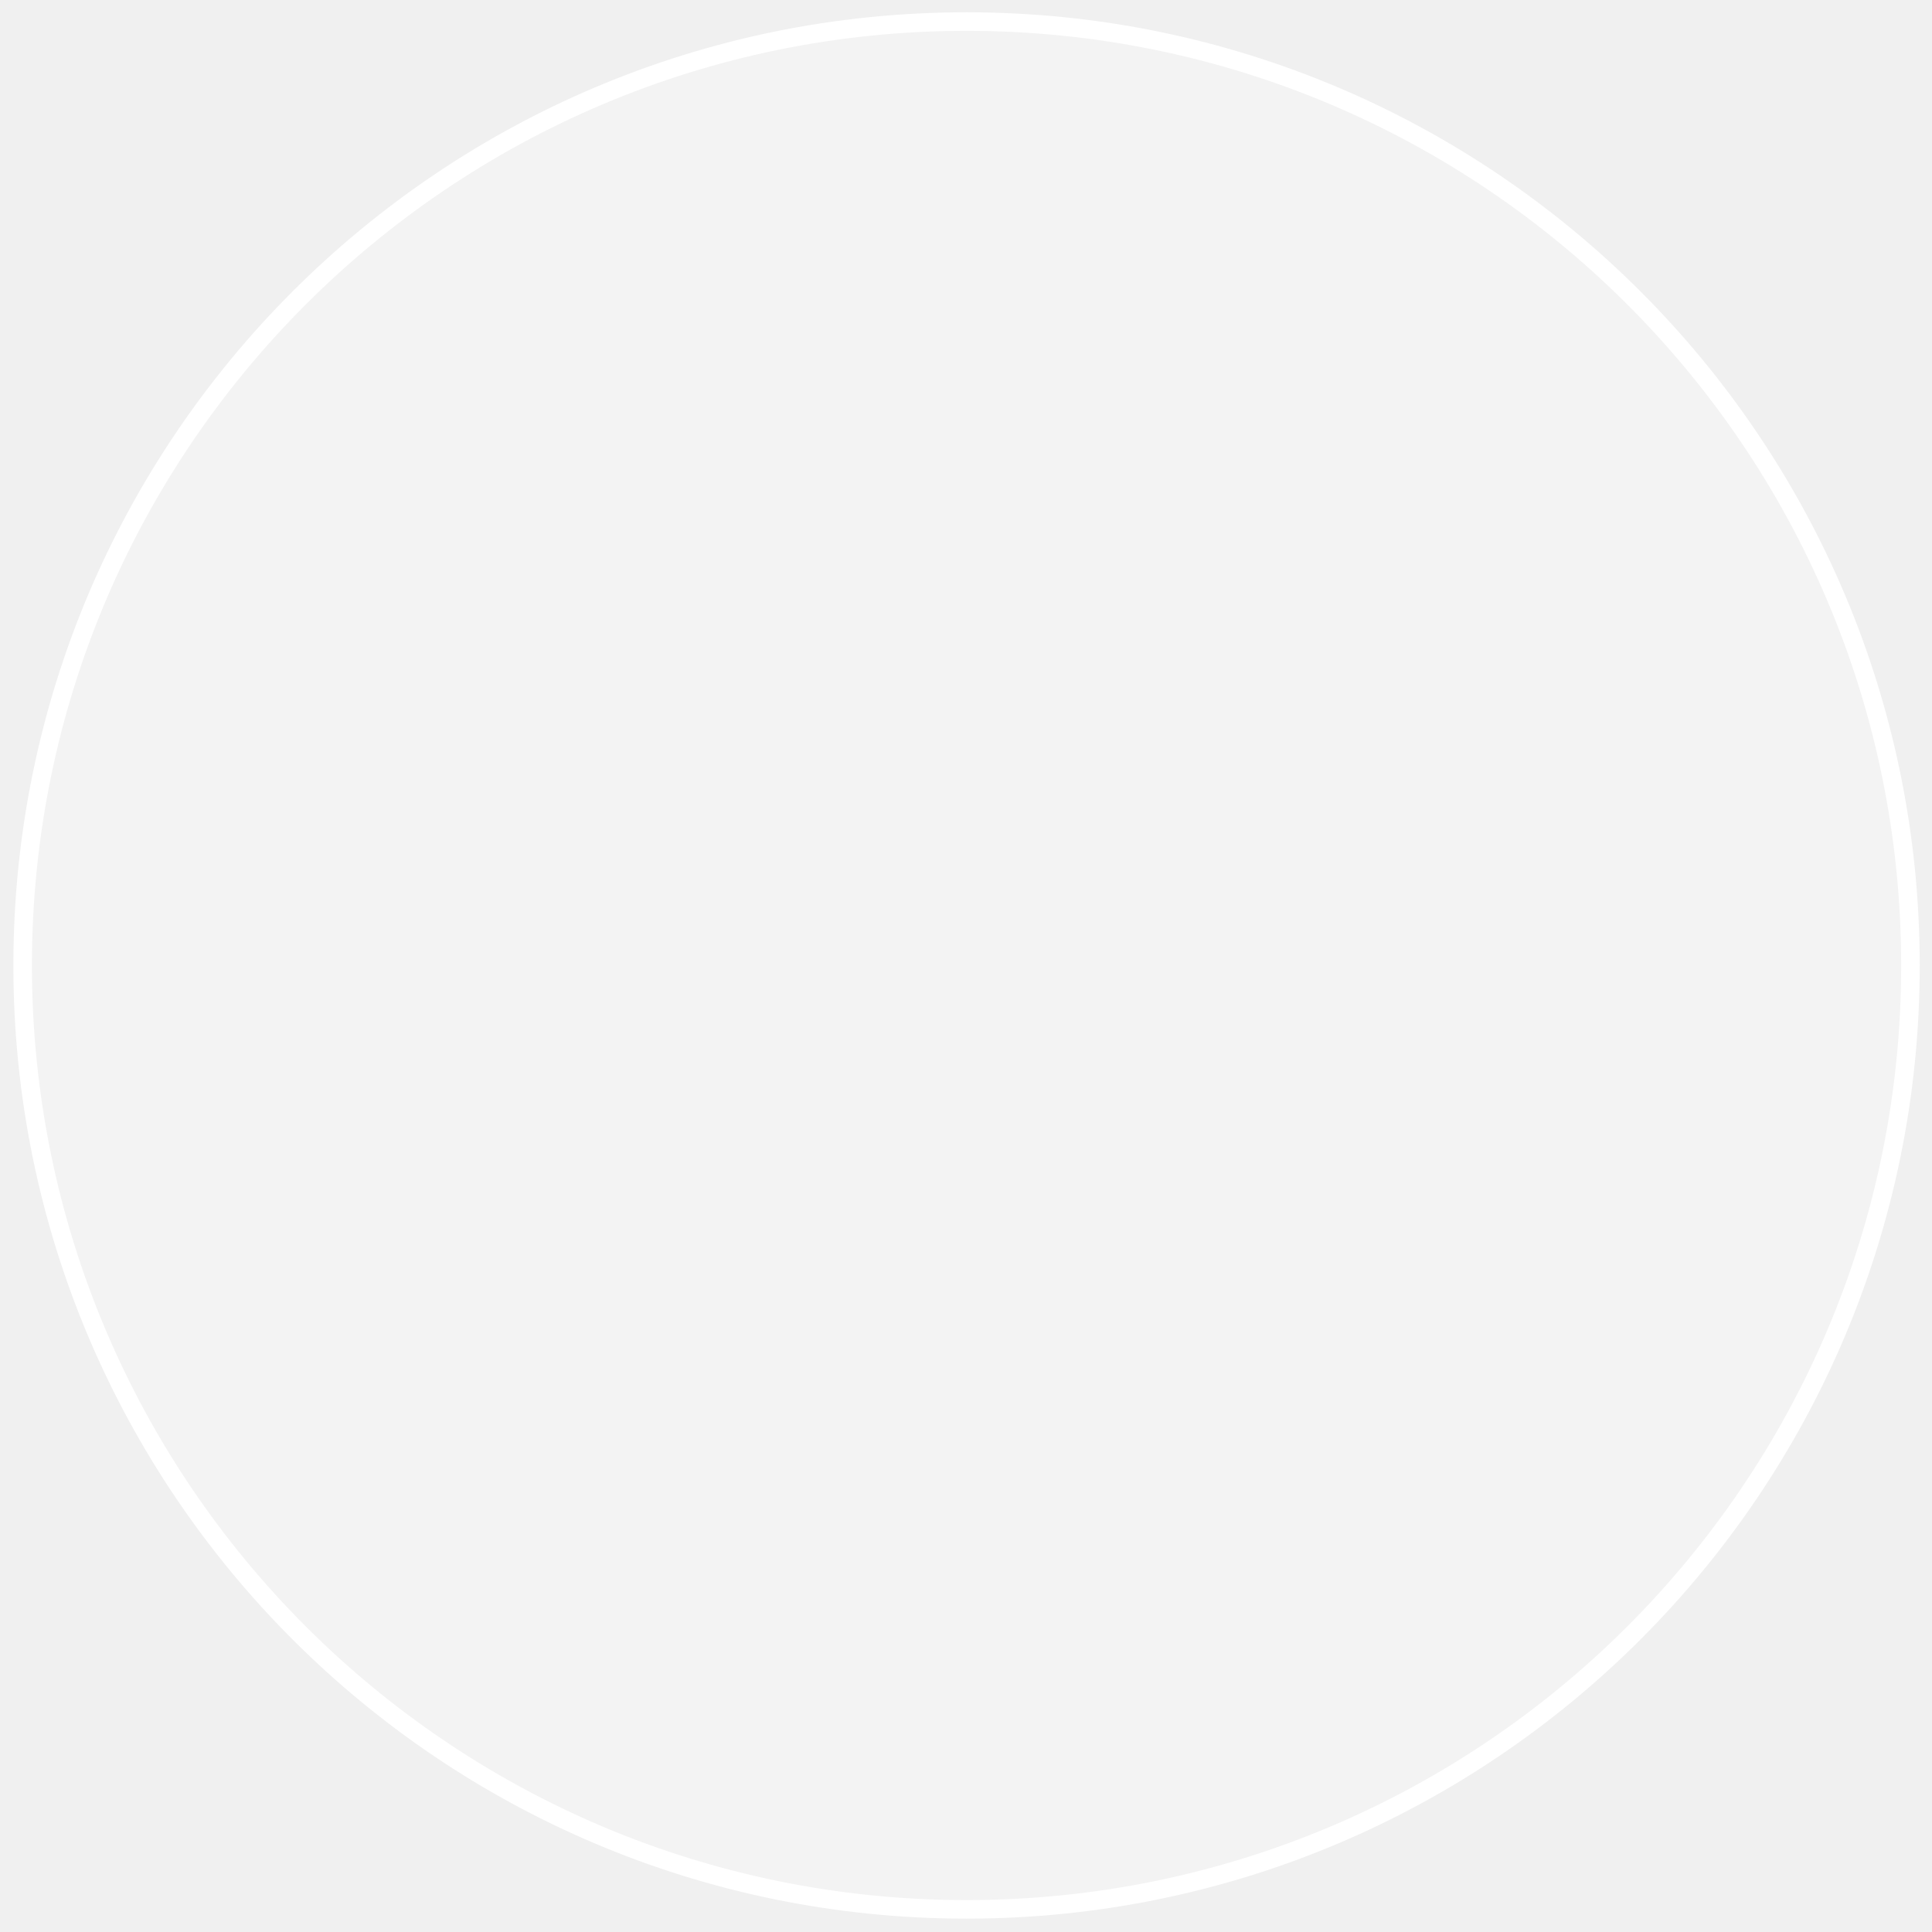
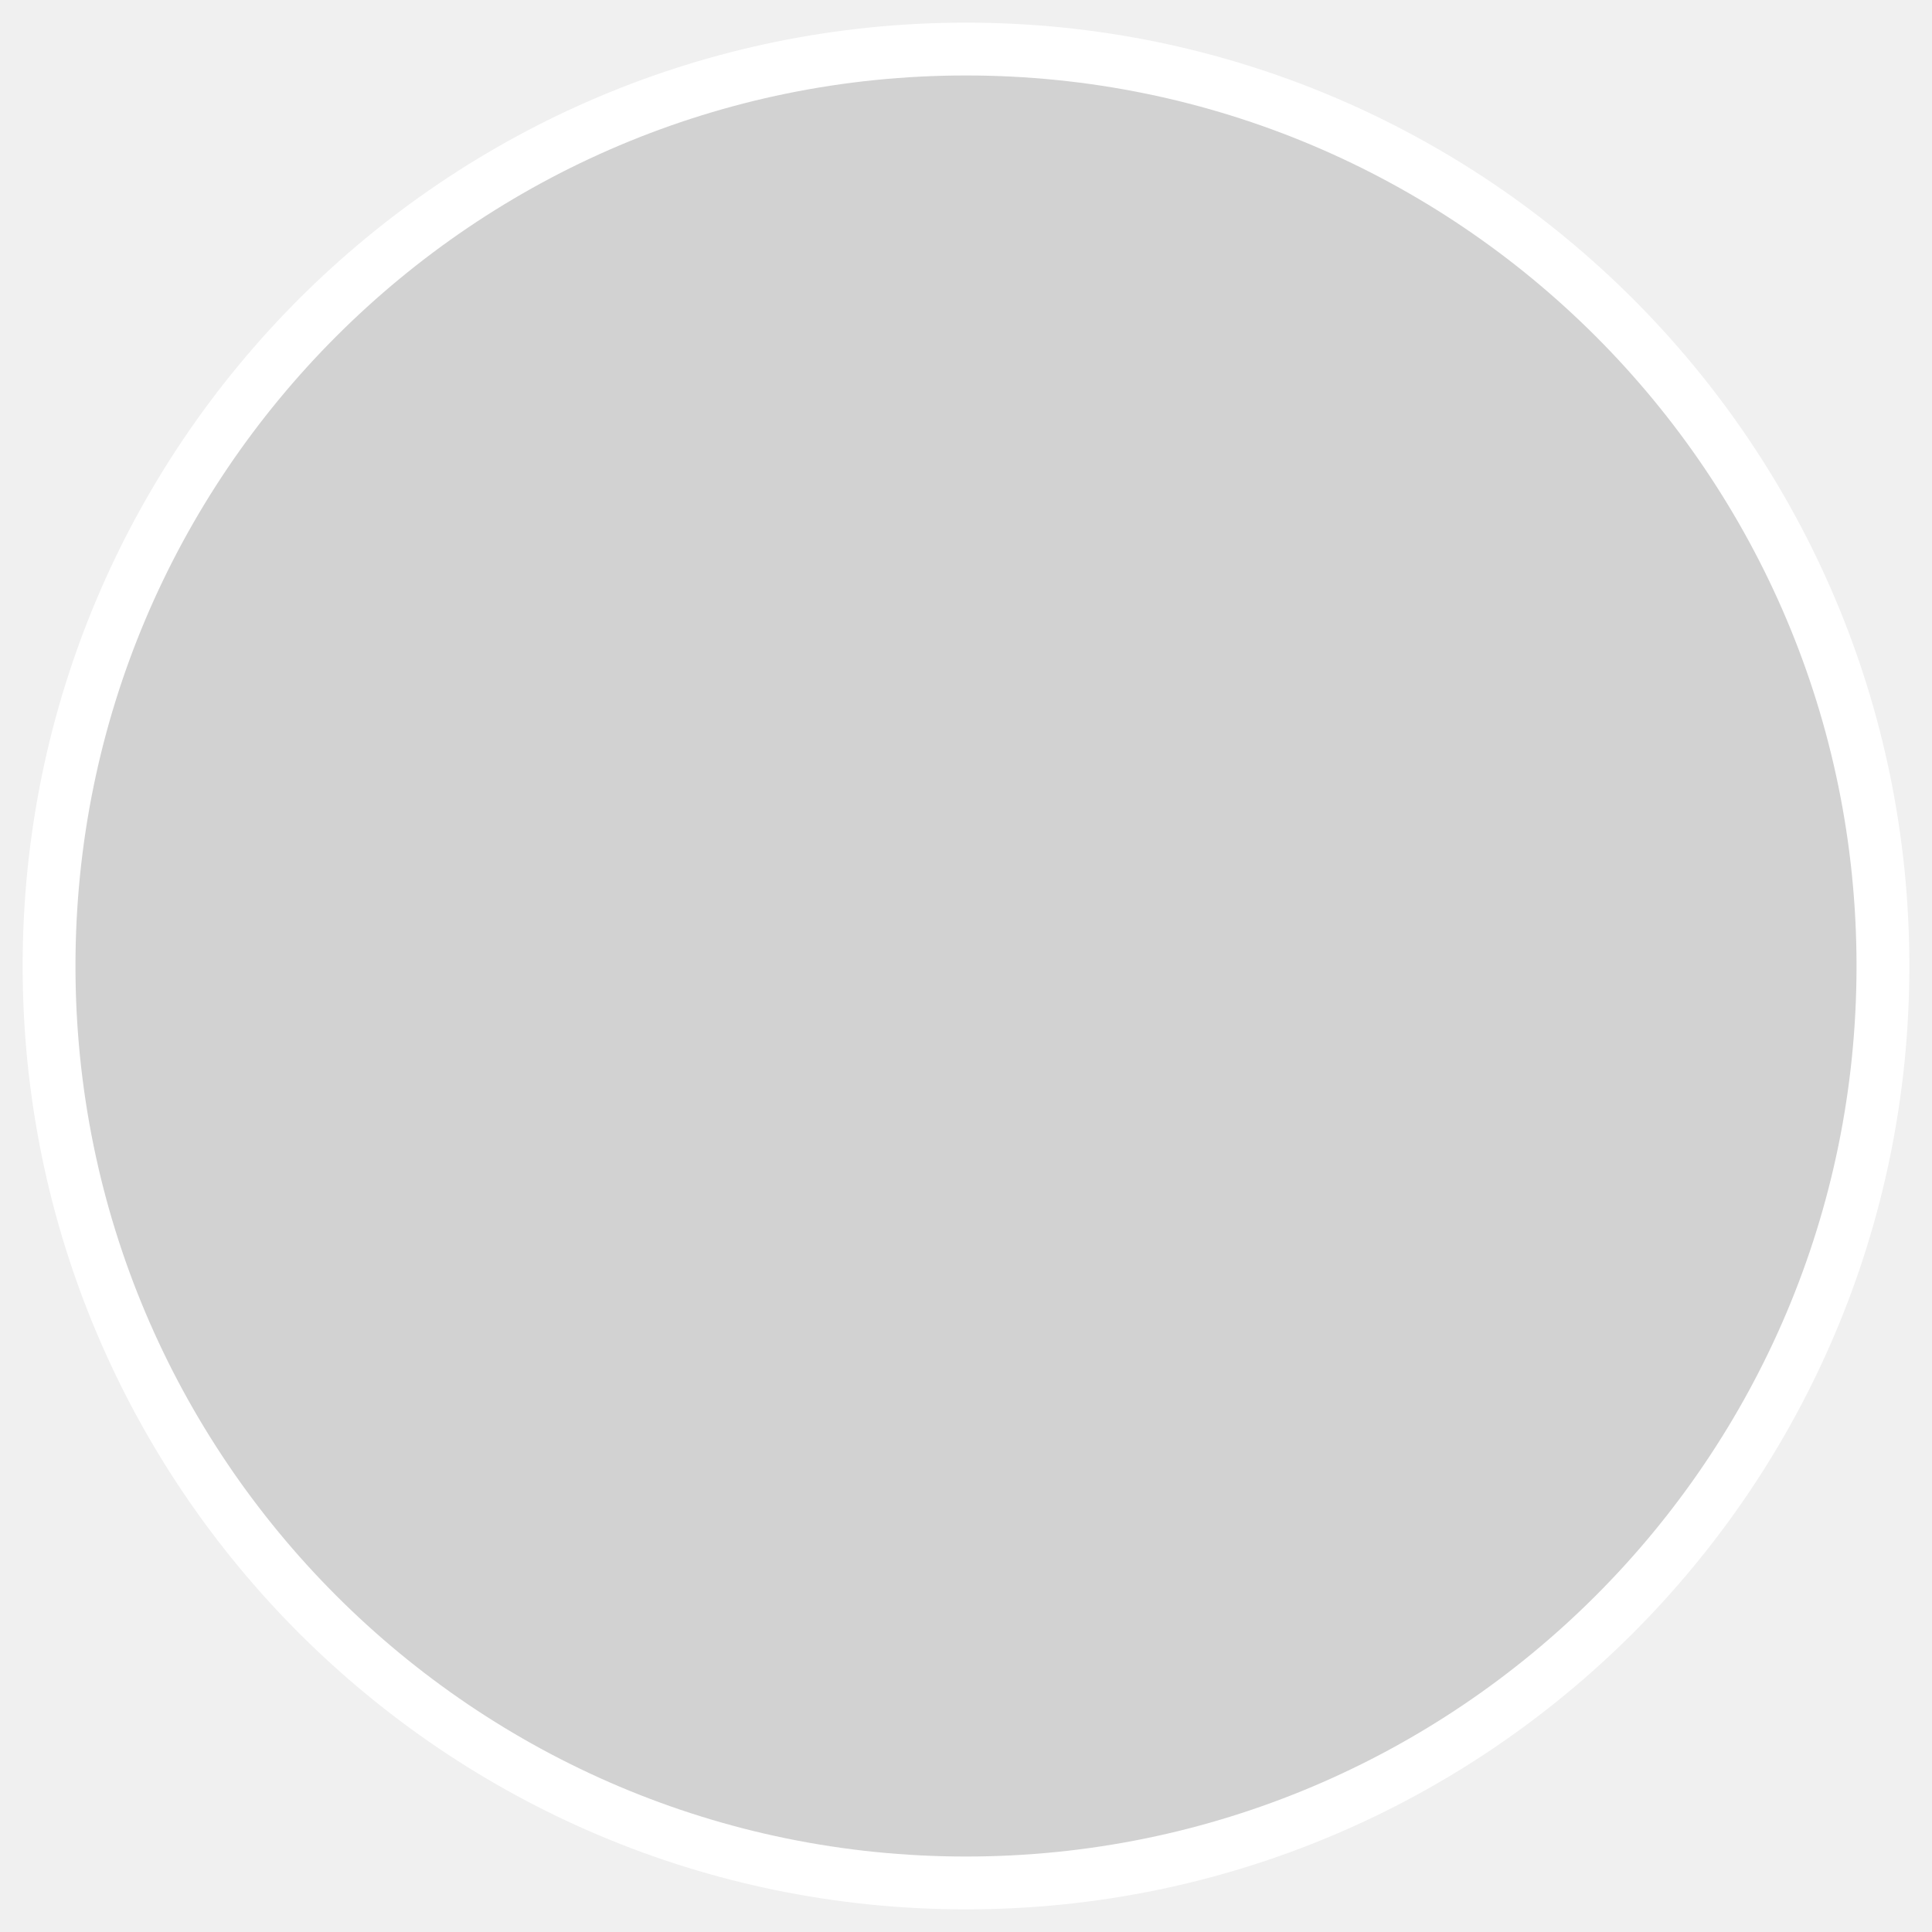
<svg xmlns="http://www.w3.org/2000/svg" xmlns:ns1="http://www.openswatchbook.org/uri/2009/osb" width="256px" height="256px" viewBox="0 0 256 256" version="1.1" id="SVGRoot">
  <defs id="defs3680">
    <linearGradient id="linearGradient6995" ns1:paint="solid">
      <stop style="stop-color:#000000;stop-opacity:1;" offset="0" id="stop6993" />
    </linearGradient>
    <marker orient="auto" refY="0.0" refX="0.0" id="Arrow1Lstart" style="overflow:visible">
      <path id="path4509" d="M 0.0,0.0 L 5.0,-5.0 L -12.5,0.0 L 5.0,5.0 L 0.0,0.0 z " style="fill-rule:evenodd;stroke:#000000;stroke-width:1pt;stroke-opacity:1;fill:#000000;fill-opacity:1" transform="scale(0.8) translate(12.5,0)" />
    </marker>
  </defs>
  <g id="layer1">
-     <circle id="circle8539" cx="128.072" cy="127.928" style="fill:#ffffff;fill-opacity:0.232;stroke:#ffffff;stroke-width:2.459;stroke-linecap:butt;stroke-linejoin:bevel;stroke-miterlimit:4;stroke-dasharray:none;stroke-dashoffset:0;stroke-opacity:1;paint-order:normal" r="125.071" />
+     <circle id="circle8539" cx="128" cy="128" style="fill:#707070;fill-opacity:0.232;stroke:#ffffff;stroke-width:7;stroke-linecap:butt;stroke-linejoin:bevel;stroke-miterlimit:4;stroke-dasharray:none;stroke-dashoffset:0;stroke-opacity:1;paint-order:normal" r="121.5" />
  </g>
</svg>
